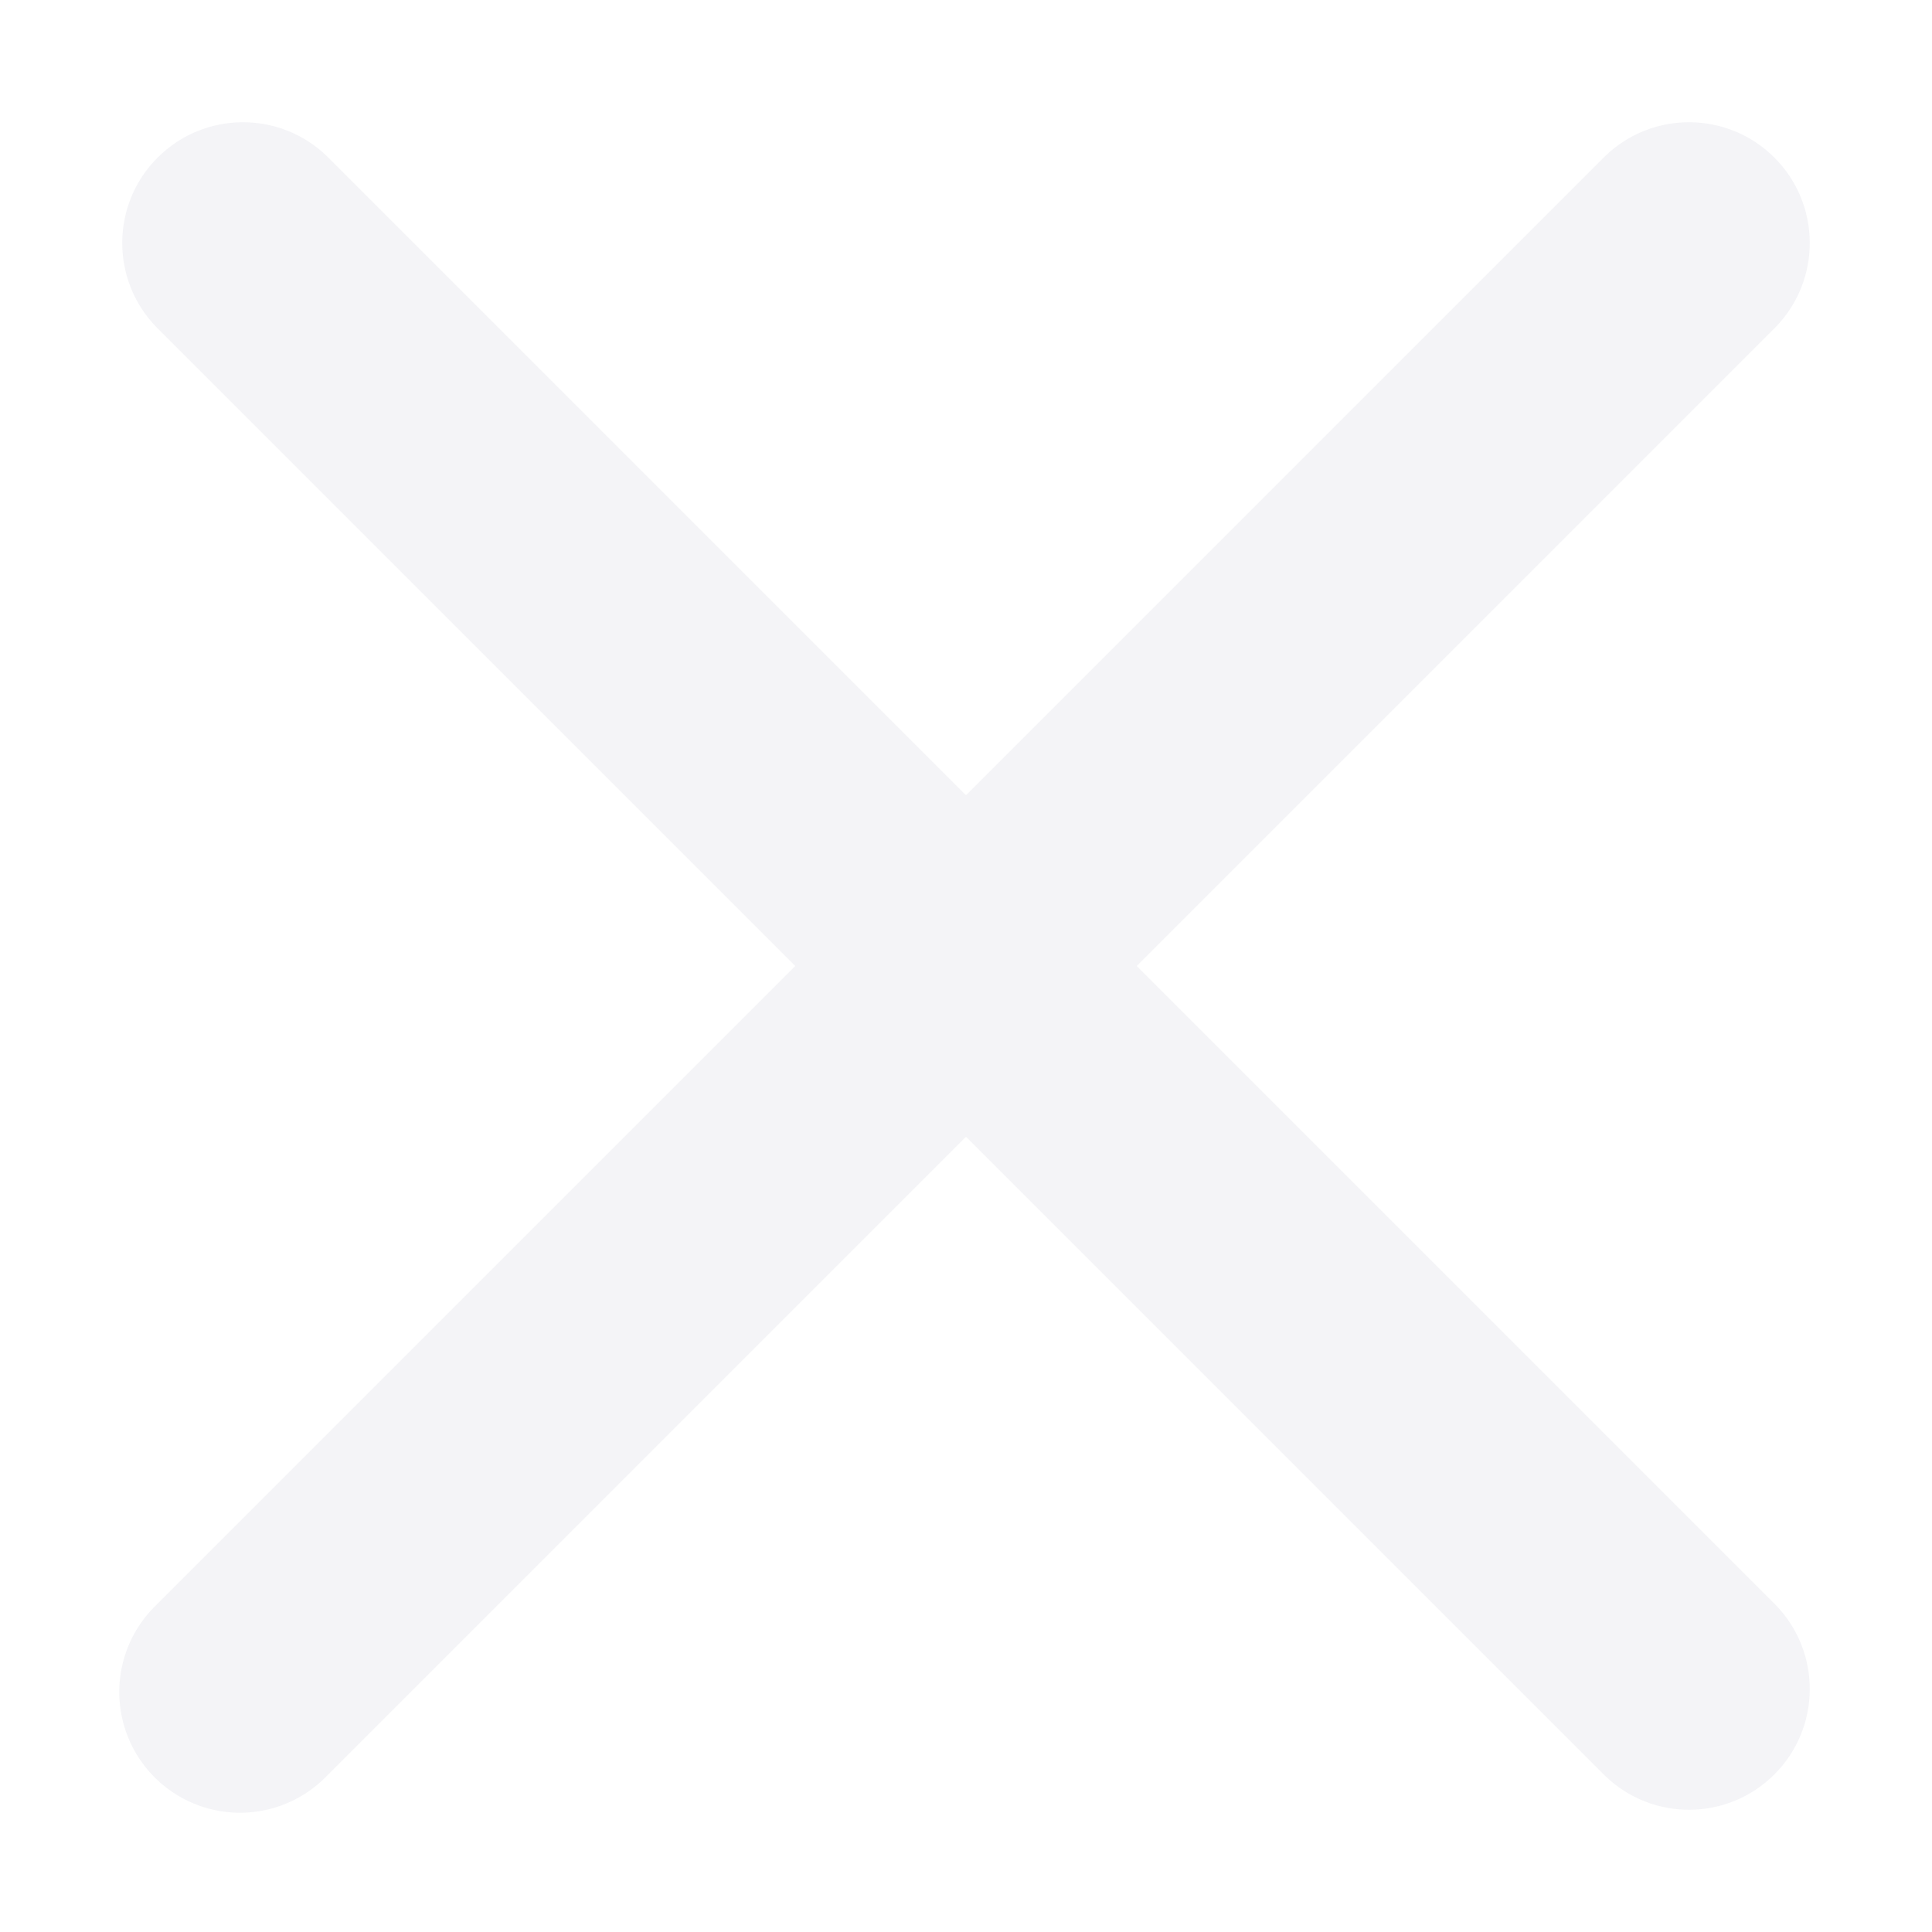
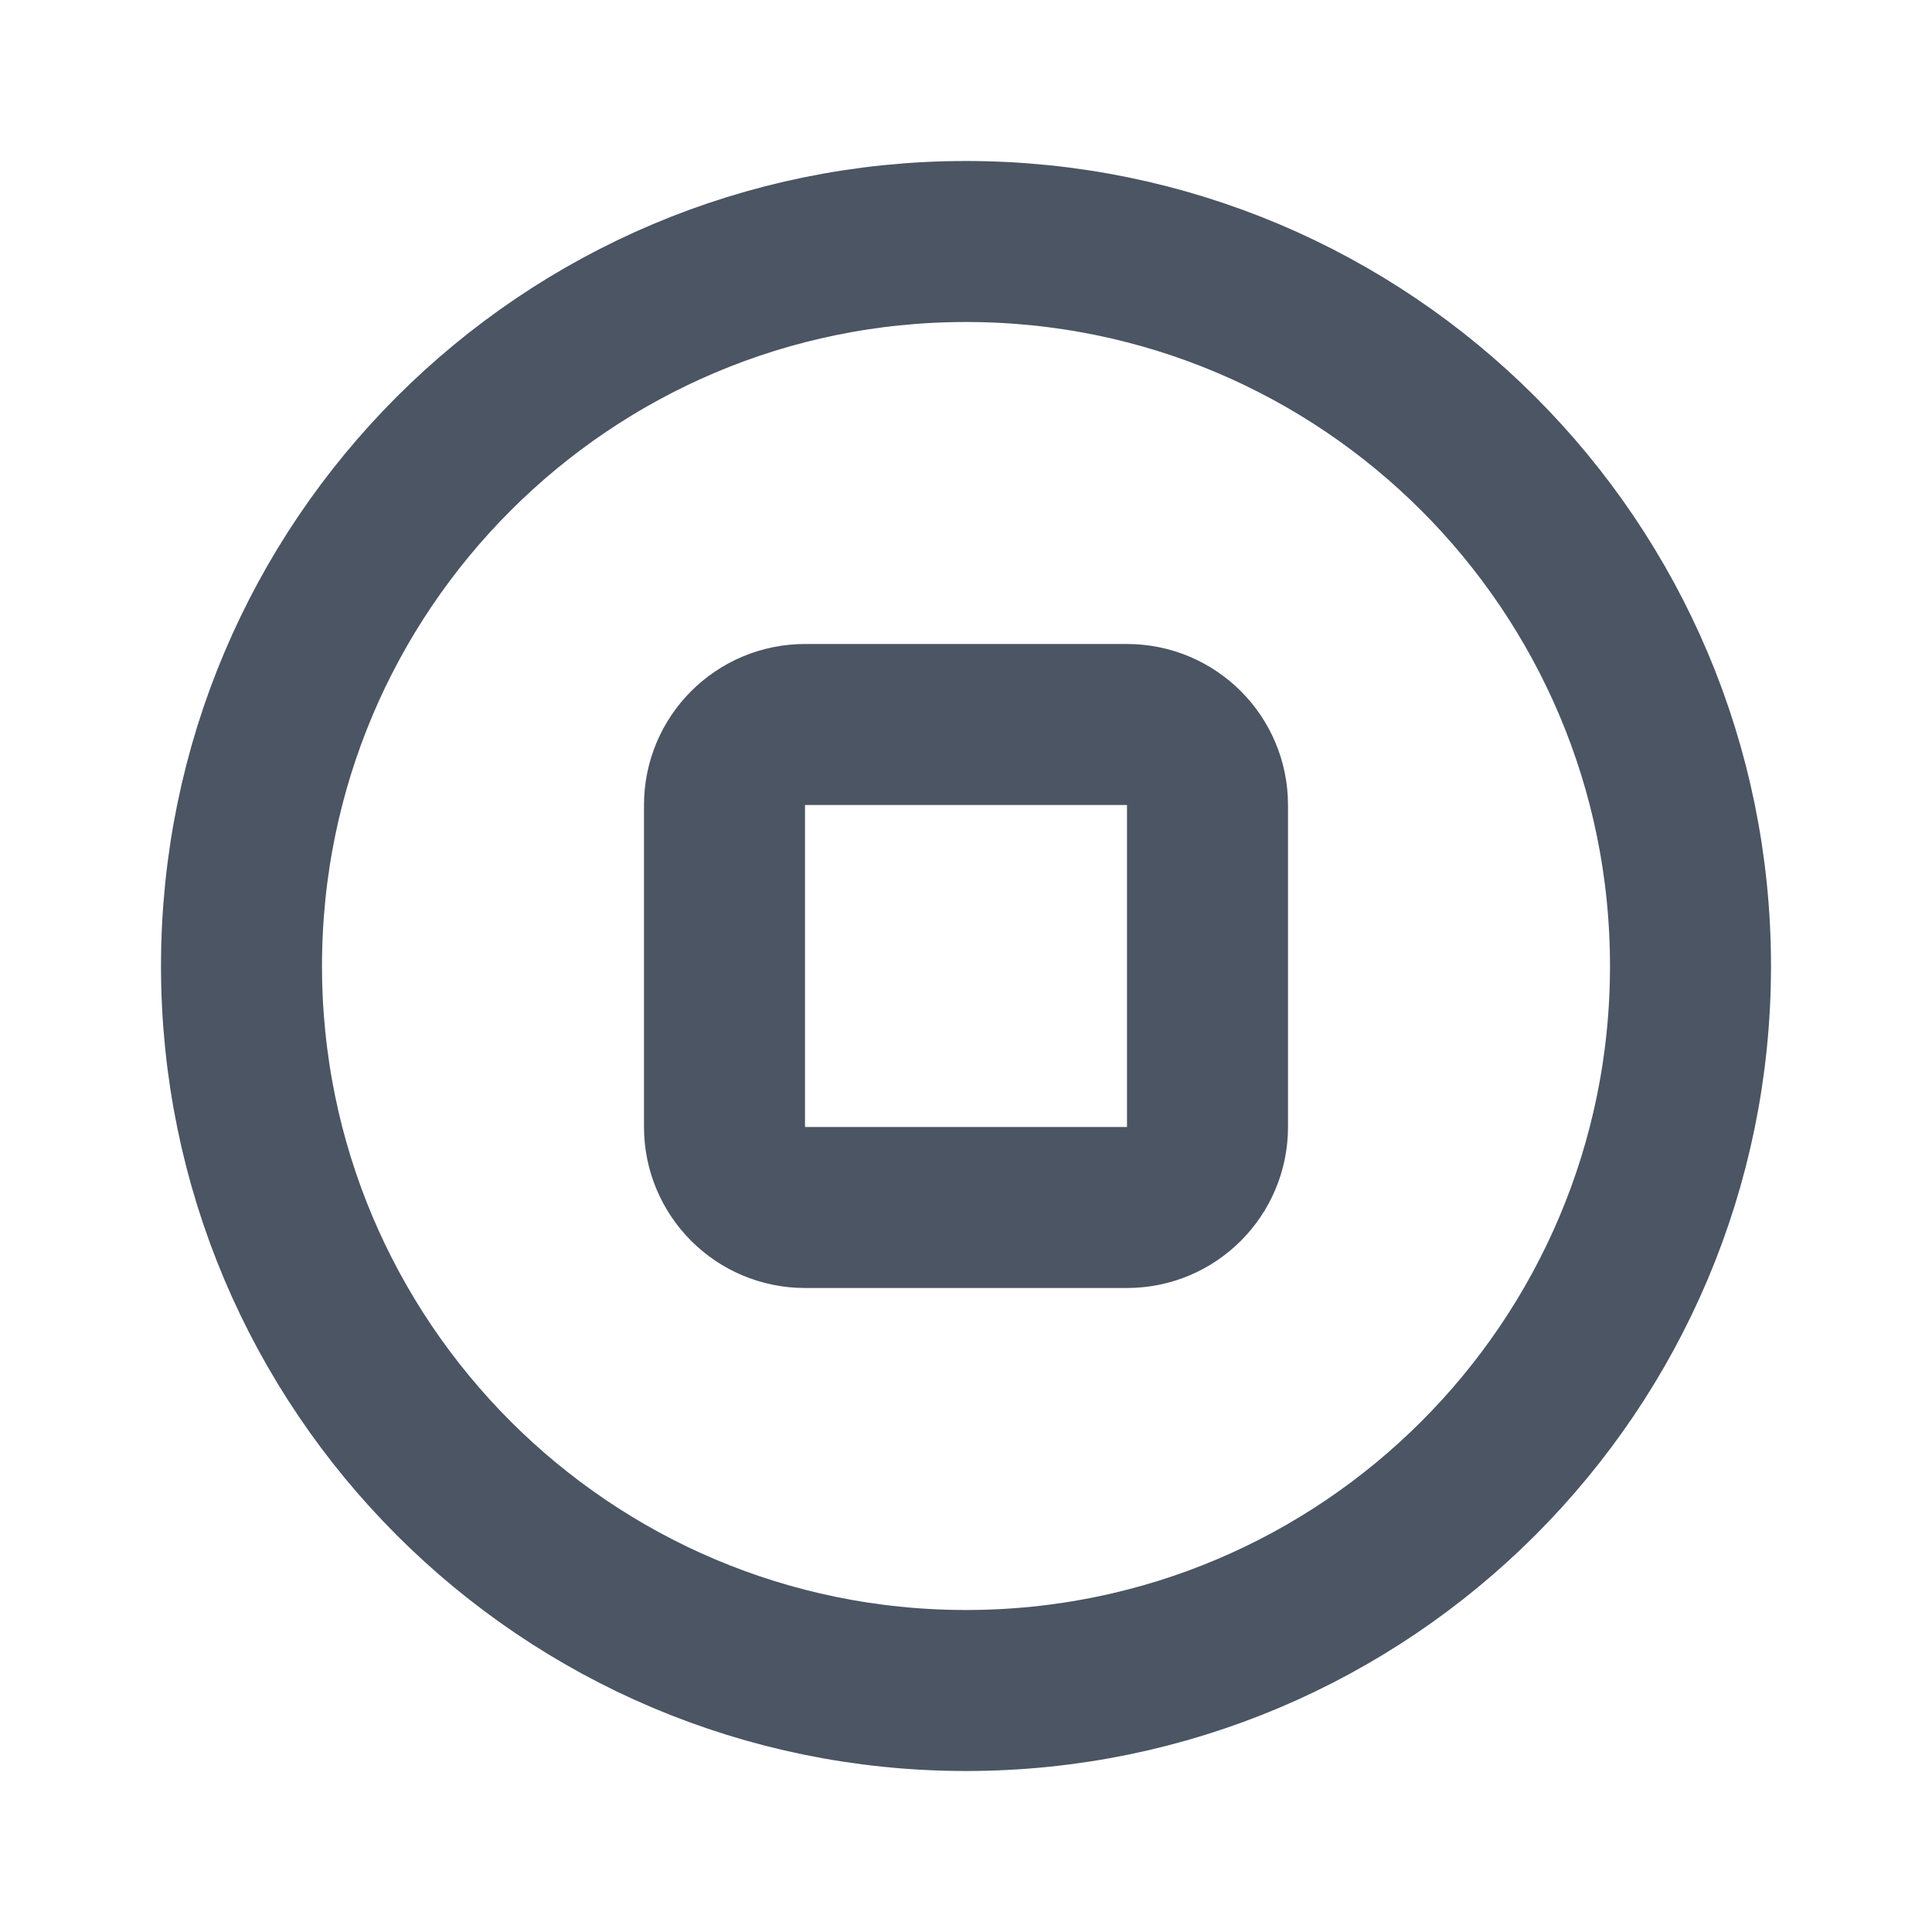
- <svg xmlns="http://www.w3.org/2000/svg" width="16" height="16" viewBox="0 0 16 16">
-   <path fill="#f4f4f7" fill-opacity="context-fill-opacity" d="M9.414 8l5.293-5.293a1 1 0 0 0-1.414-1.414L8 6.586 2.707 1.293a1 1 0 0 0-1.414 1.414L6.586 8l-5.293 5.293a1 1 0 1 0 1.414 1.414L8 9.414l5.293 5.293a1 1 0 0 0 1.414-1.414z" />
+ <svg xmlns="http://www.w3.org/2000/svg" width="24" height="24" viewBox="0 0 24 24" fill="none">
+   <path d="M21 12C21 16.971 16.971 21 12 21C7.029 21 3 16.971 3 12C3 7.029 7.029 3 12 3C16.971 3 21 7.029 21 12Z" stroke="#4B5563" stroke-width="2" stroke-linecap="round" stroke-linejoin="round" />
+   <path d="M9 10C9 9.448 9.448 9 10 9H14C14.552 9 15 9.448 15 10V14C15 14.552 14.552 15 14 15H10C9.448 15 9 14.552 9 14V10Z" stroke="#4B5563" stroke-width="2" stroke-linecap="round" stroke-linejoin="round" />
</svg>
